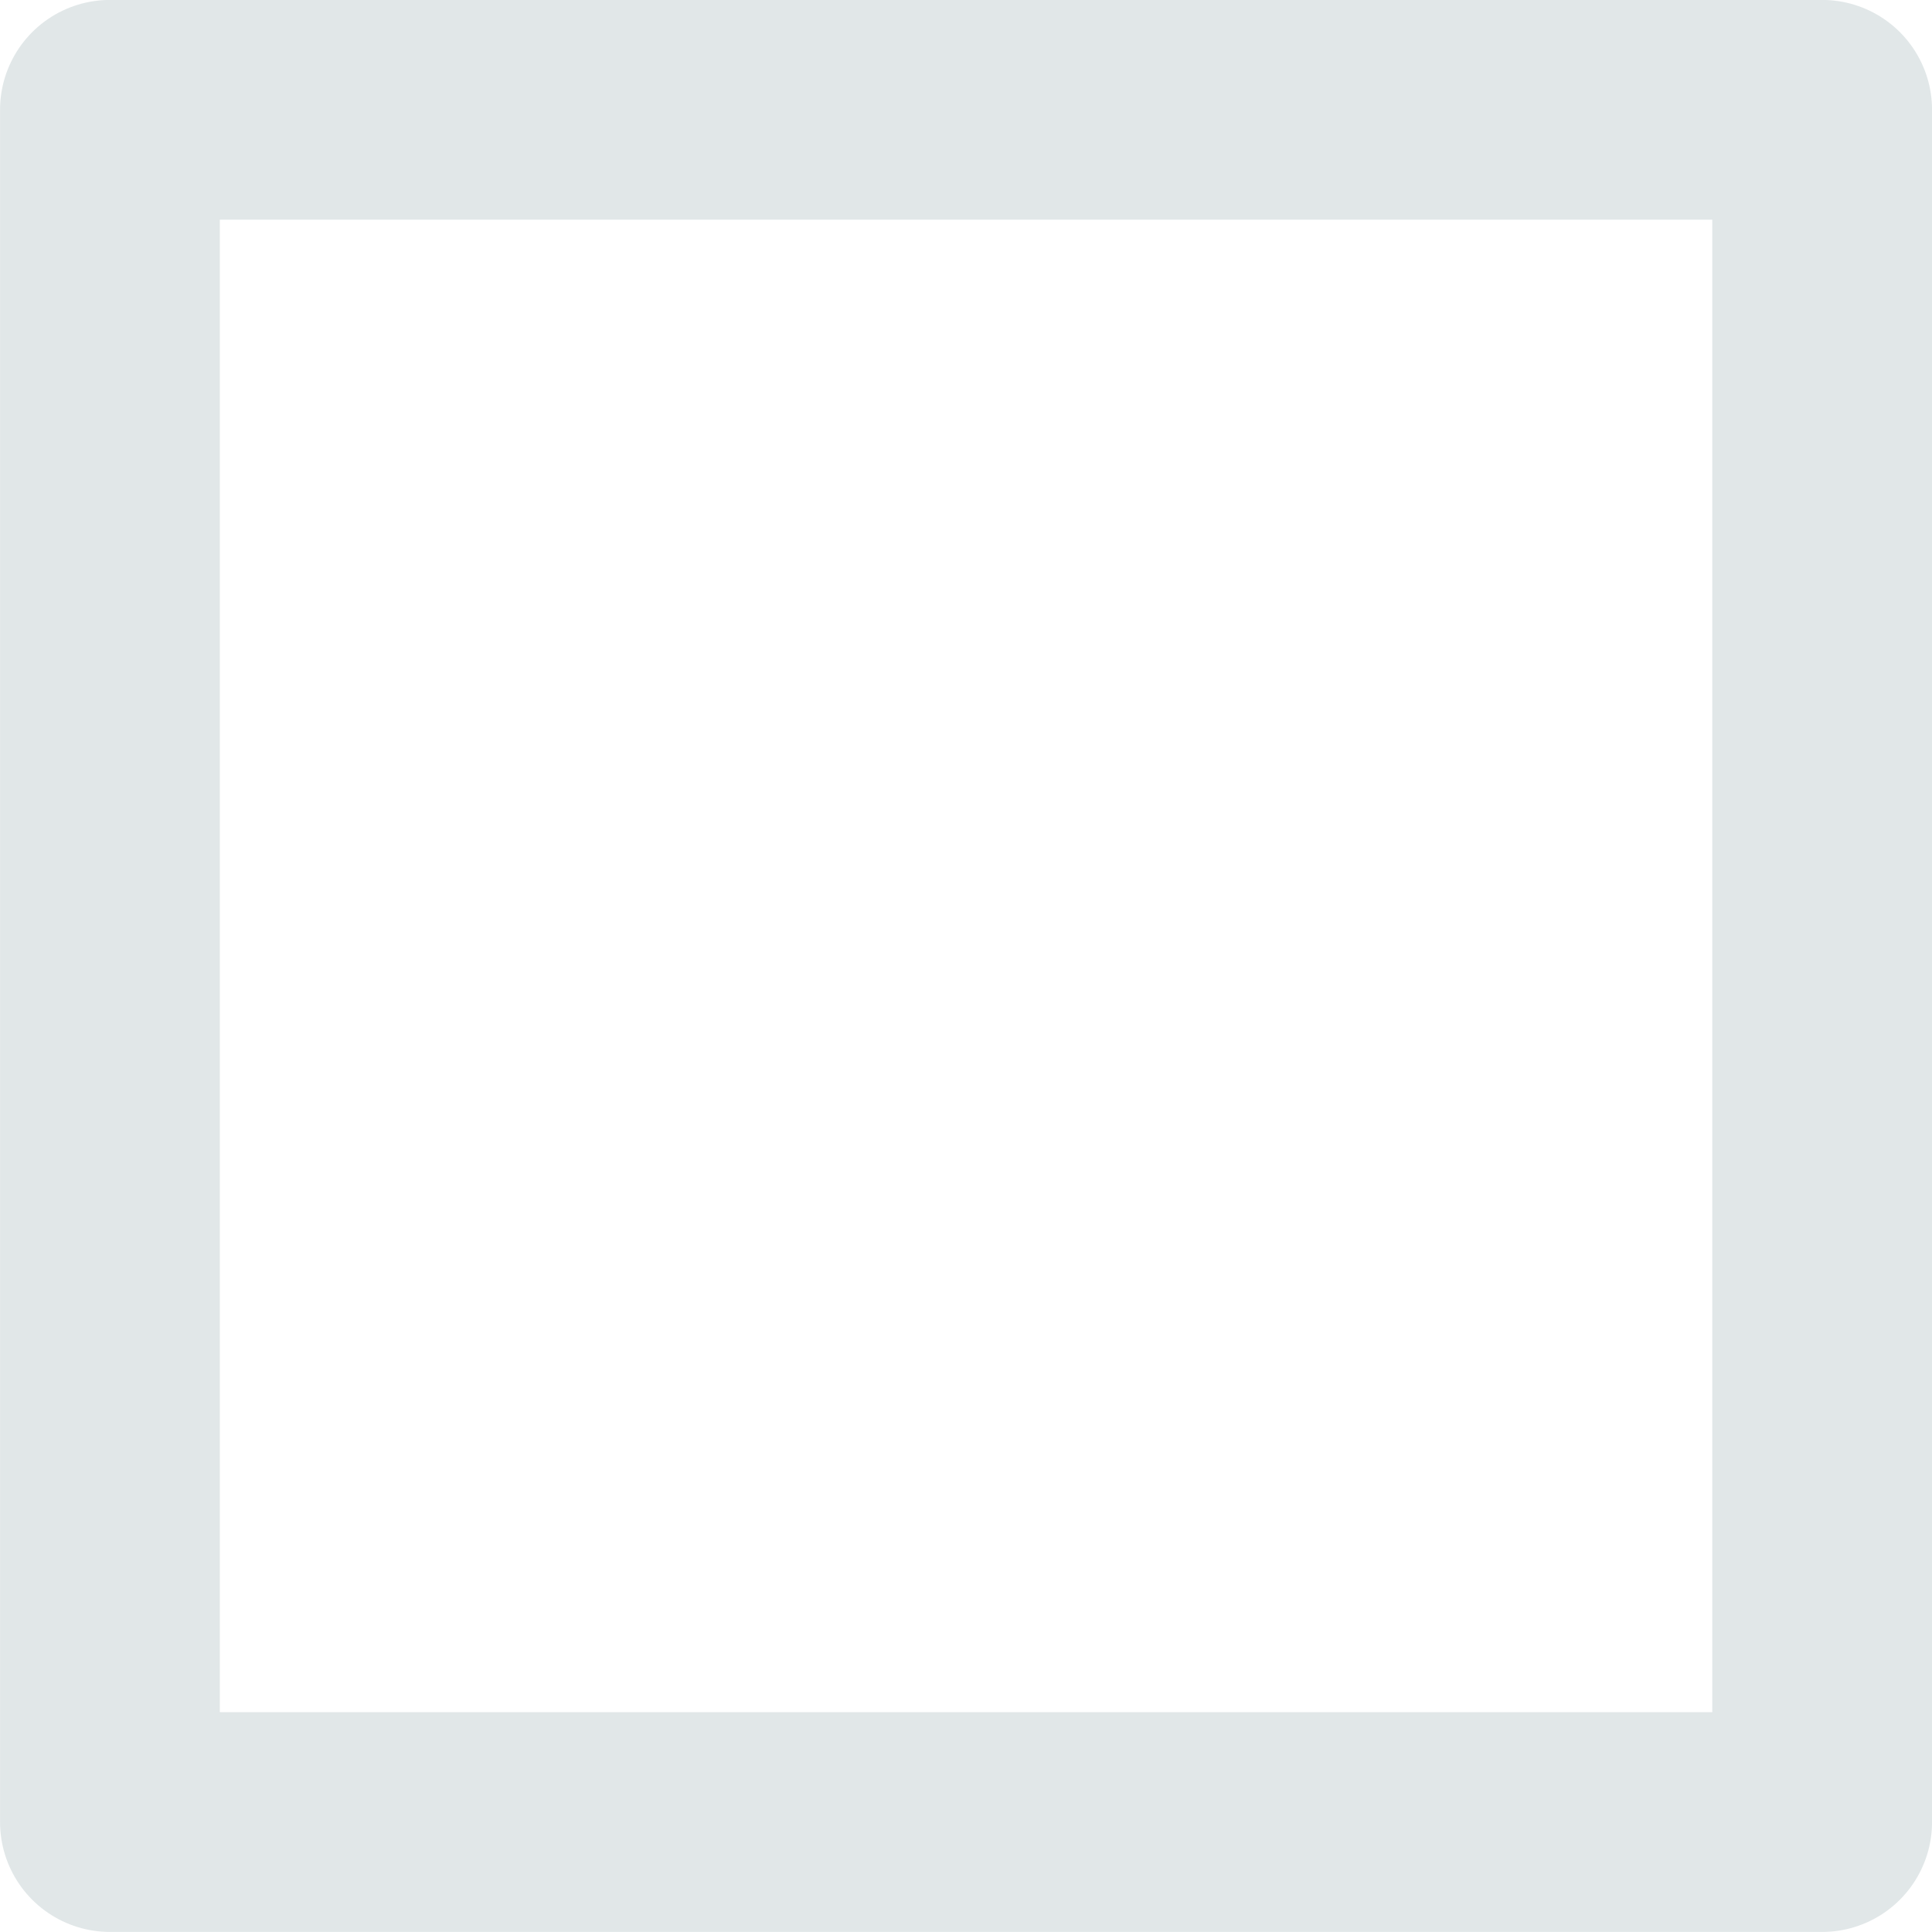
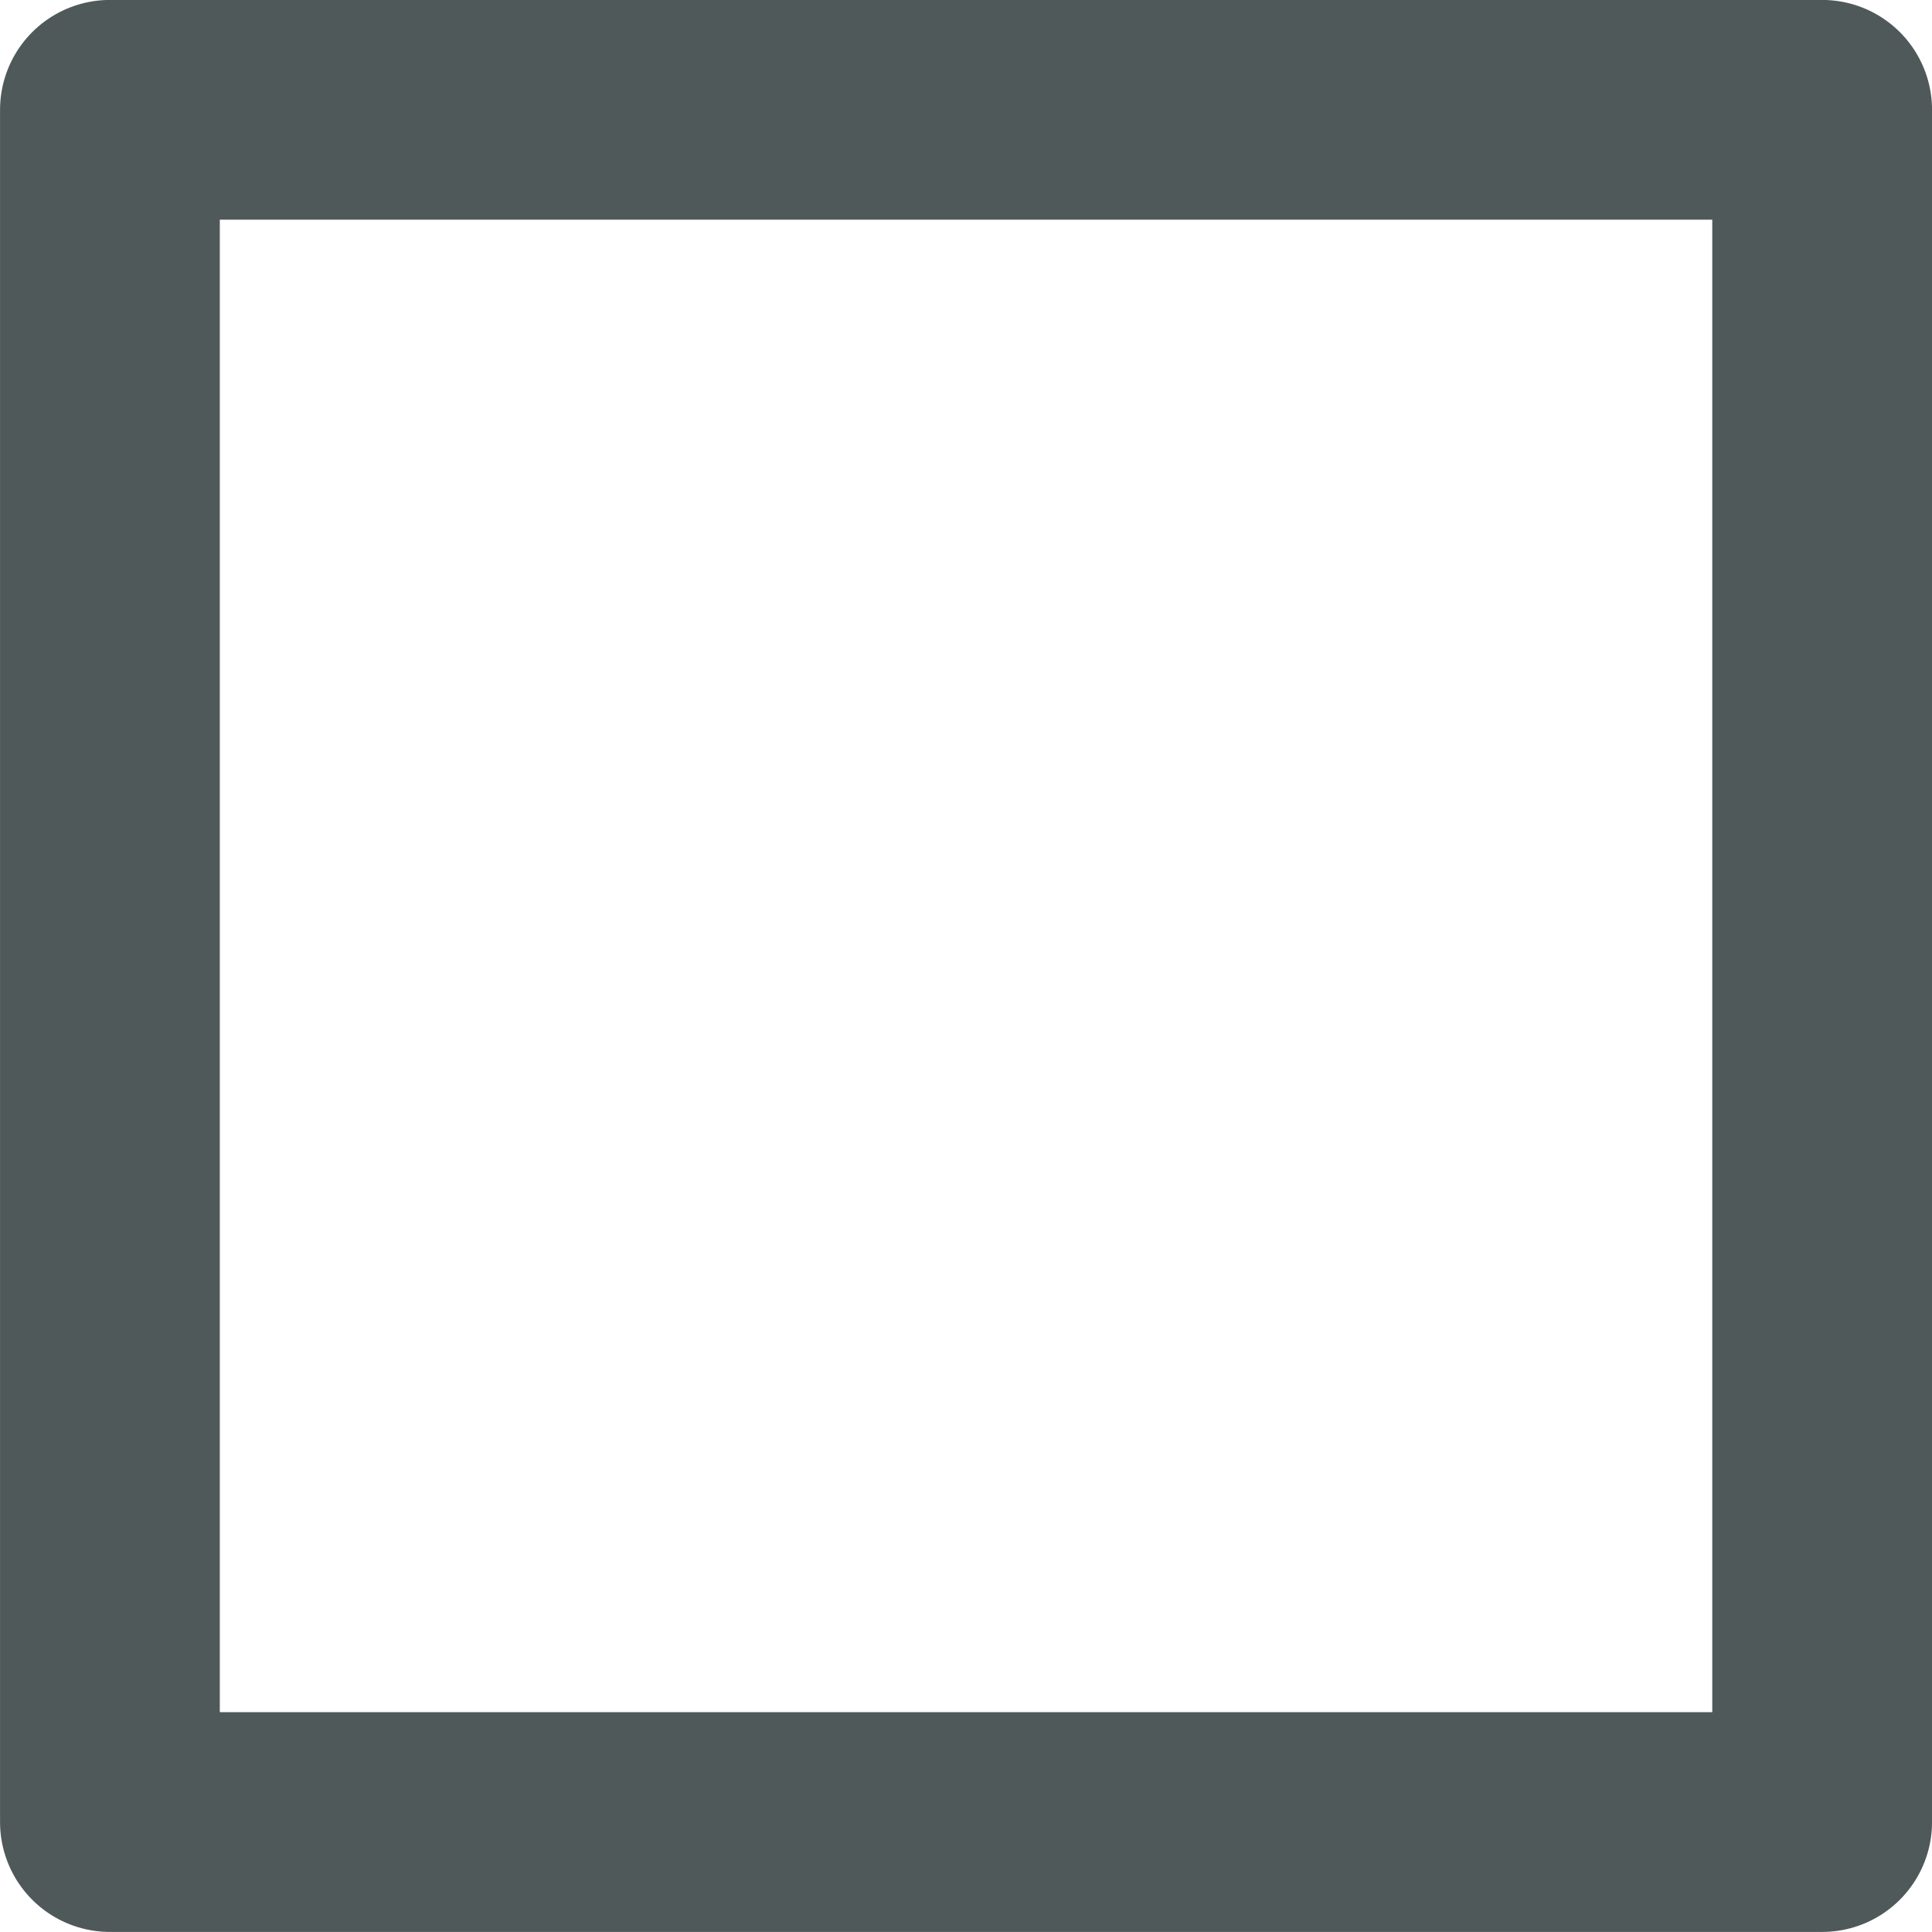
<svg xmlns="http://www.w3.org/2000/svg" width="30.236" height="30.236" viewBox="0 0 8 8" version="1.1" id="svg17111">
  <defs id="defs17108" />
  <g id="layer1" transform="translate(-91.34283,-59.71829)">
-     <rect style="fill:none;fill-opacity:1;stroke:#e1e7e8;stroke-width:0.91;stroke-linecap:round;stroke-linejoin:round;stroke-dasharray:none;stroke-opacity:1;paint-order:stroke fill markers" id="rect28565-5-5" width="7.09" height="7.09" x="91.798" y="60.173" />
+     <rect style="fill:none;fill-opacity:1;stroke:#4f5959;stroke-width:0.91;stroke-linecap:round;stroke-linejoin:round;stroke-dasharray:none;stroke-opacity:1;paint-order:stroke fill markers" id="rect28565-5-5" width="7.09" height="7.09" x="91.798" y="60.173" />
  </g>
</svg>
